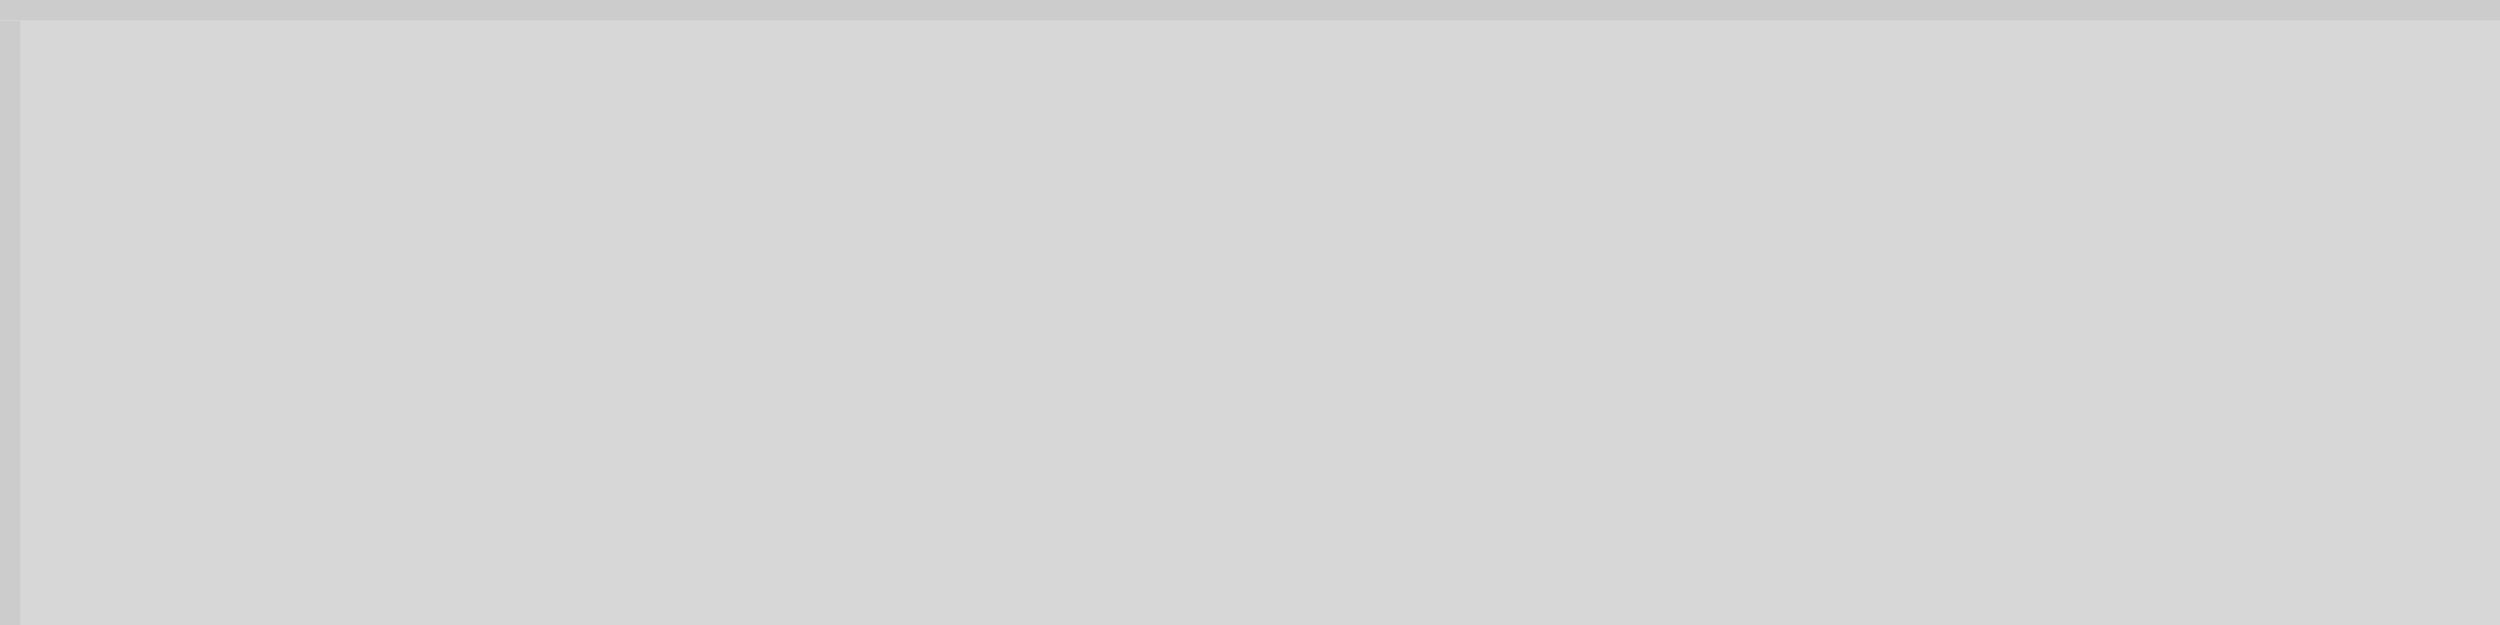
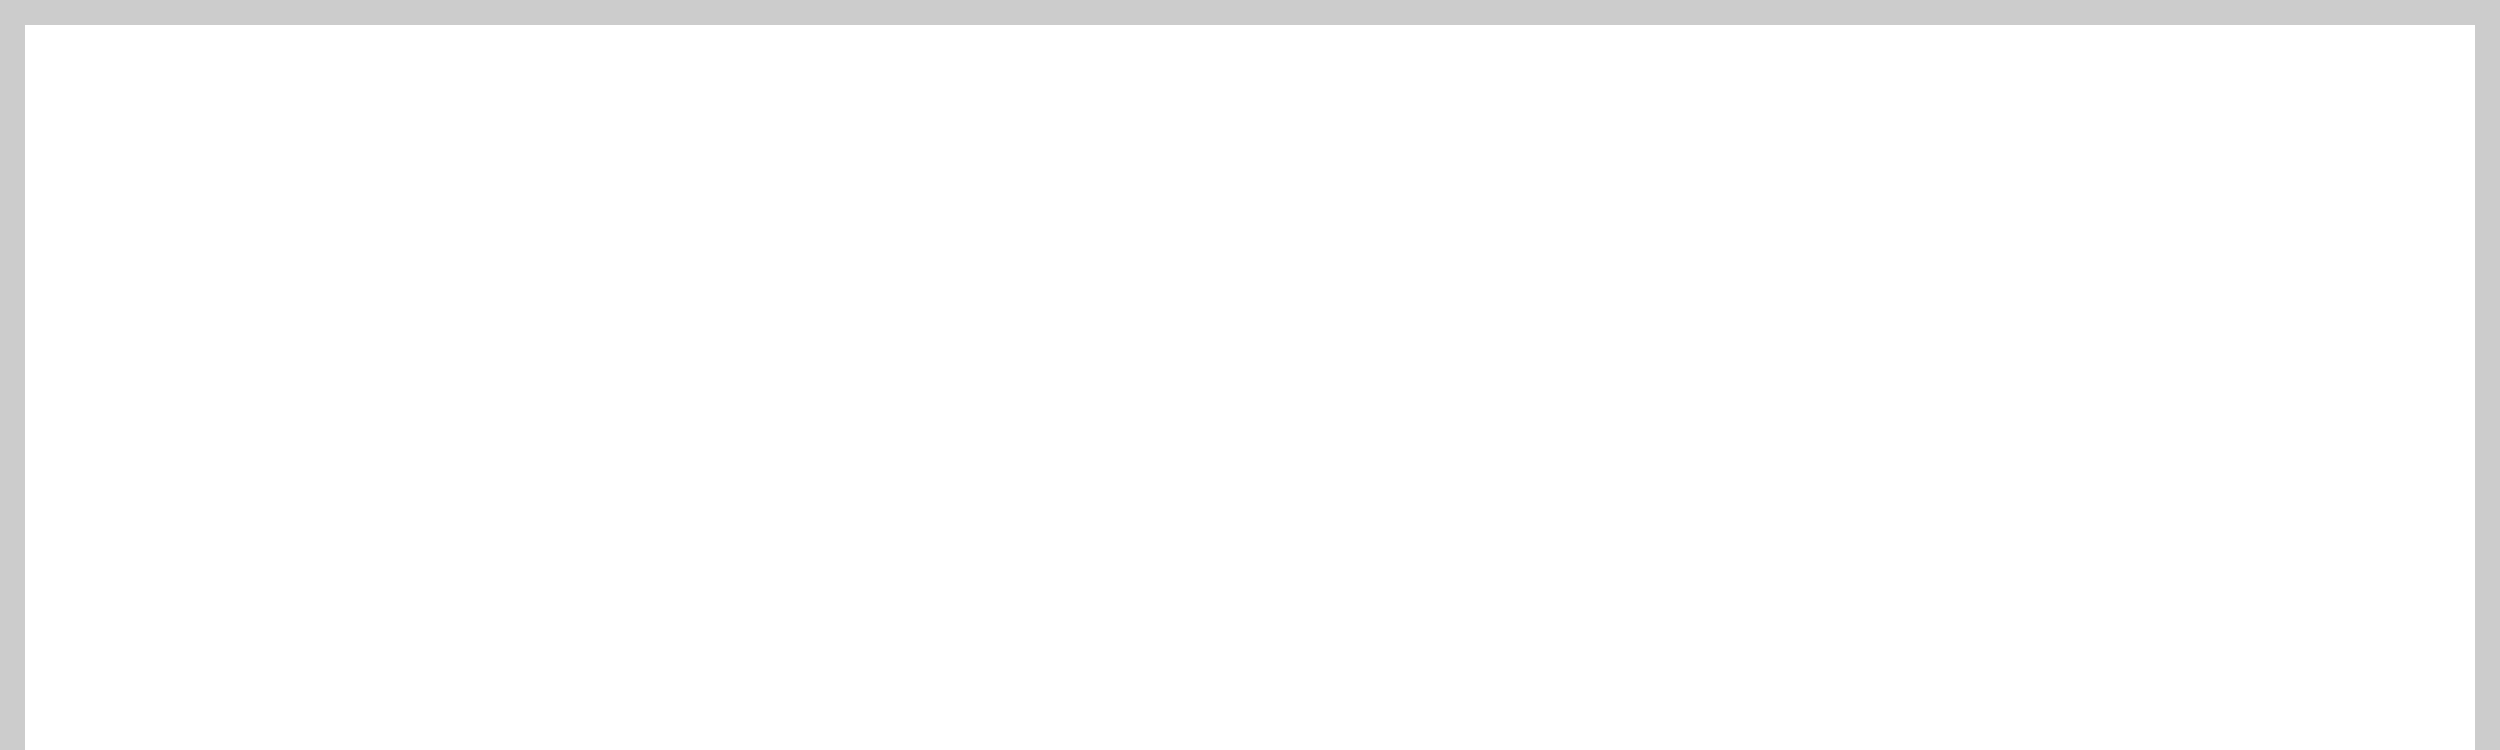
- <svg xmlns="http://www.w3.org/2000/svg" version="1.1" width="120px" height="30px" viewBox="0 0 120 30">
-   <path d="M 1 1  L 120 1  L 120 30  L 1 30  L 1 1  Z " fill-rule="nonzero" fill="rgba(215, 215, 215, 1)" stroke="none" class="fill" />
-   <path d="M 0.5 1  L 0.5 30  " stroke-width="1" stroke-dasharray="0" stroke="rgba(204, 204, 204, 1)" fill="none" class="stroke" />
-   <path d="M 0 0.5  L 120 0.5  " stroke-width="1" stroke-dasharray="0" stroke="rgba(204, 204, 204, 1)" fill="none" class="stroke" />
+ <svg xmlns="http://www.w3.org/2000/svg" version="1.1" width="100px" height="30px" viewBox="600 100 100 30">
+   <path d="M 1 1  L 99 1  L 99 30  L 1 30  L 1 1  Z " fill-rule="nonzero" fill="rgba(255, 255, 255, 1)" stroke="none" transform="matrix(1 0 0 1 600 100 )" class="fill" />
+   <path d="M 0.5 1  L 0.5 30  " stroke-width="1" stroke-dasharray="0" stroke="rgba(204, 204, 204, 1)" fill="none" transform="matrix(1 0 0 1 600 100 )" class="stroke" />
+   <path d="M 0 0.5  L 100 0.5  " stroke-width="1" stroke-dasharray="0" stroke="rgba(204, 204, 204, 1)" fill="none" transform="matrix(1 0 0 1 600 100 )" class="stroke" />
+   <path d="M 99.5 1  L 99.5 30  " stroke-width="1" stroke-dasharray="0" stroke="rgba(204, 204, 204, 1)" fill="none" transform="matrix(1 0 0 1 600 100 )" class="stroke" />
</svg>
